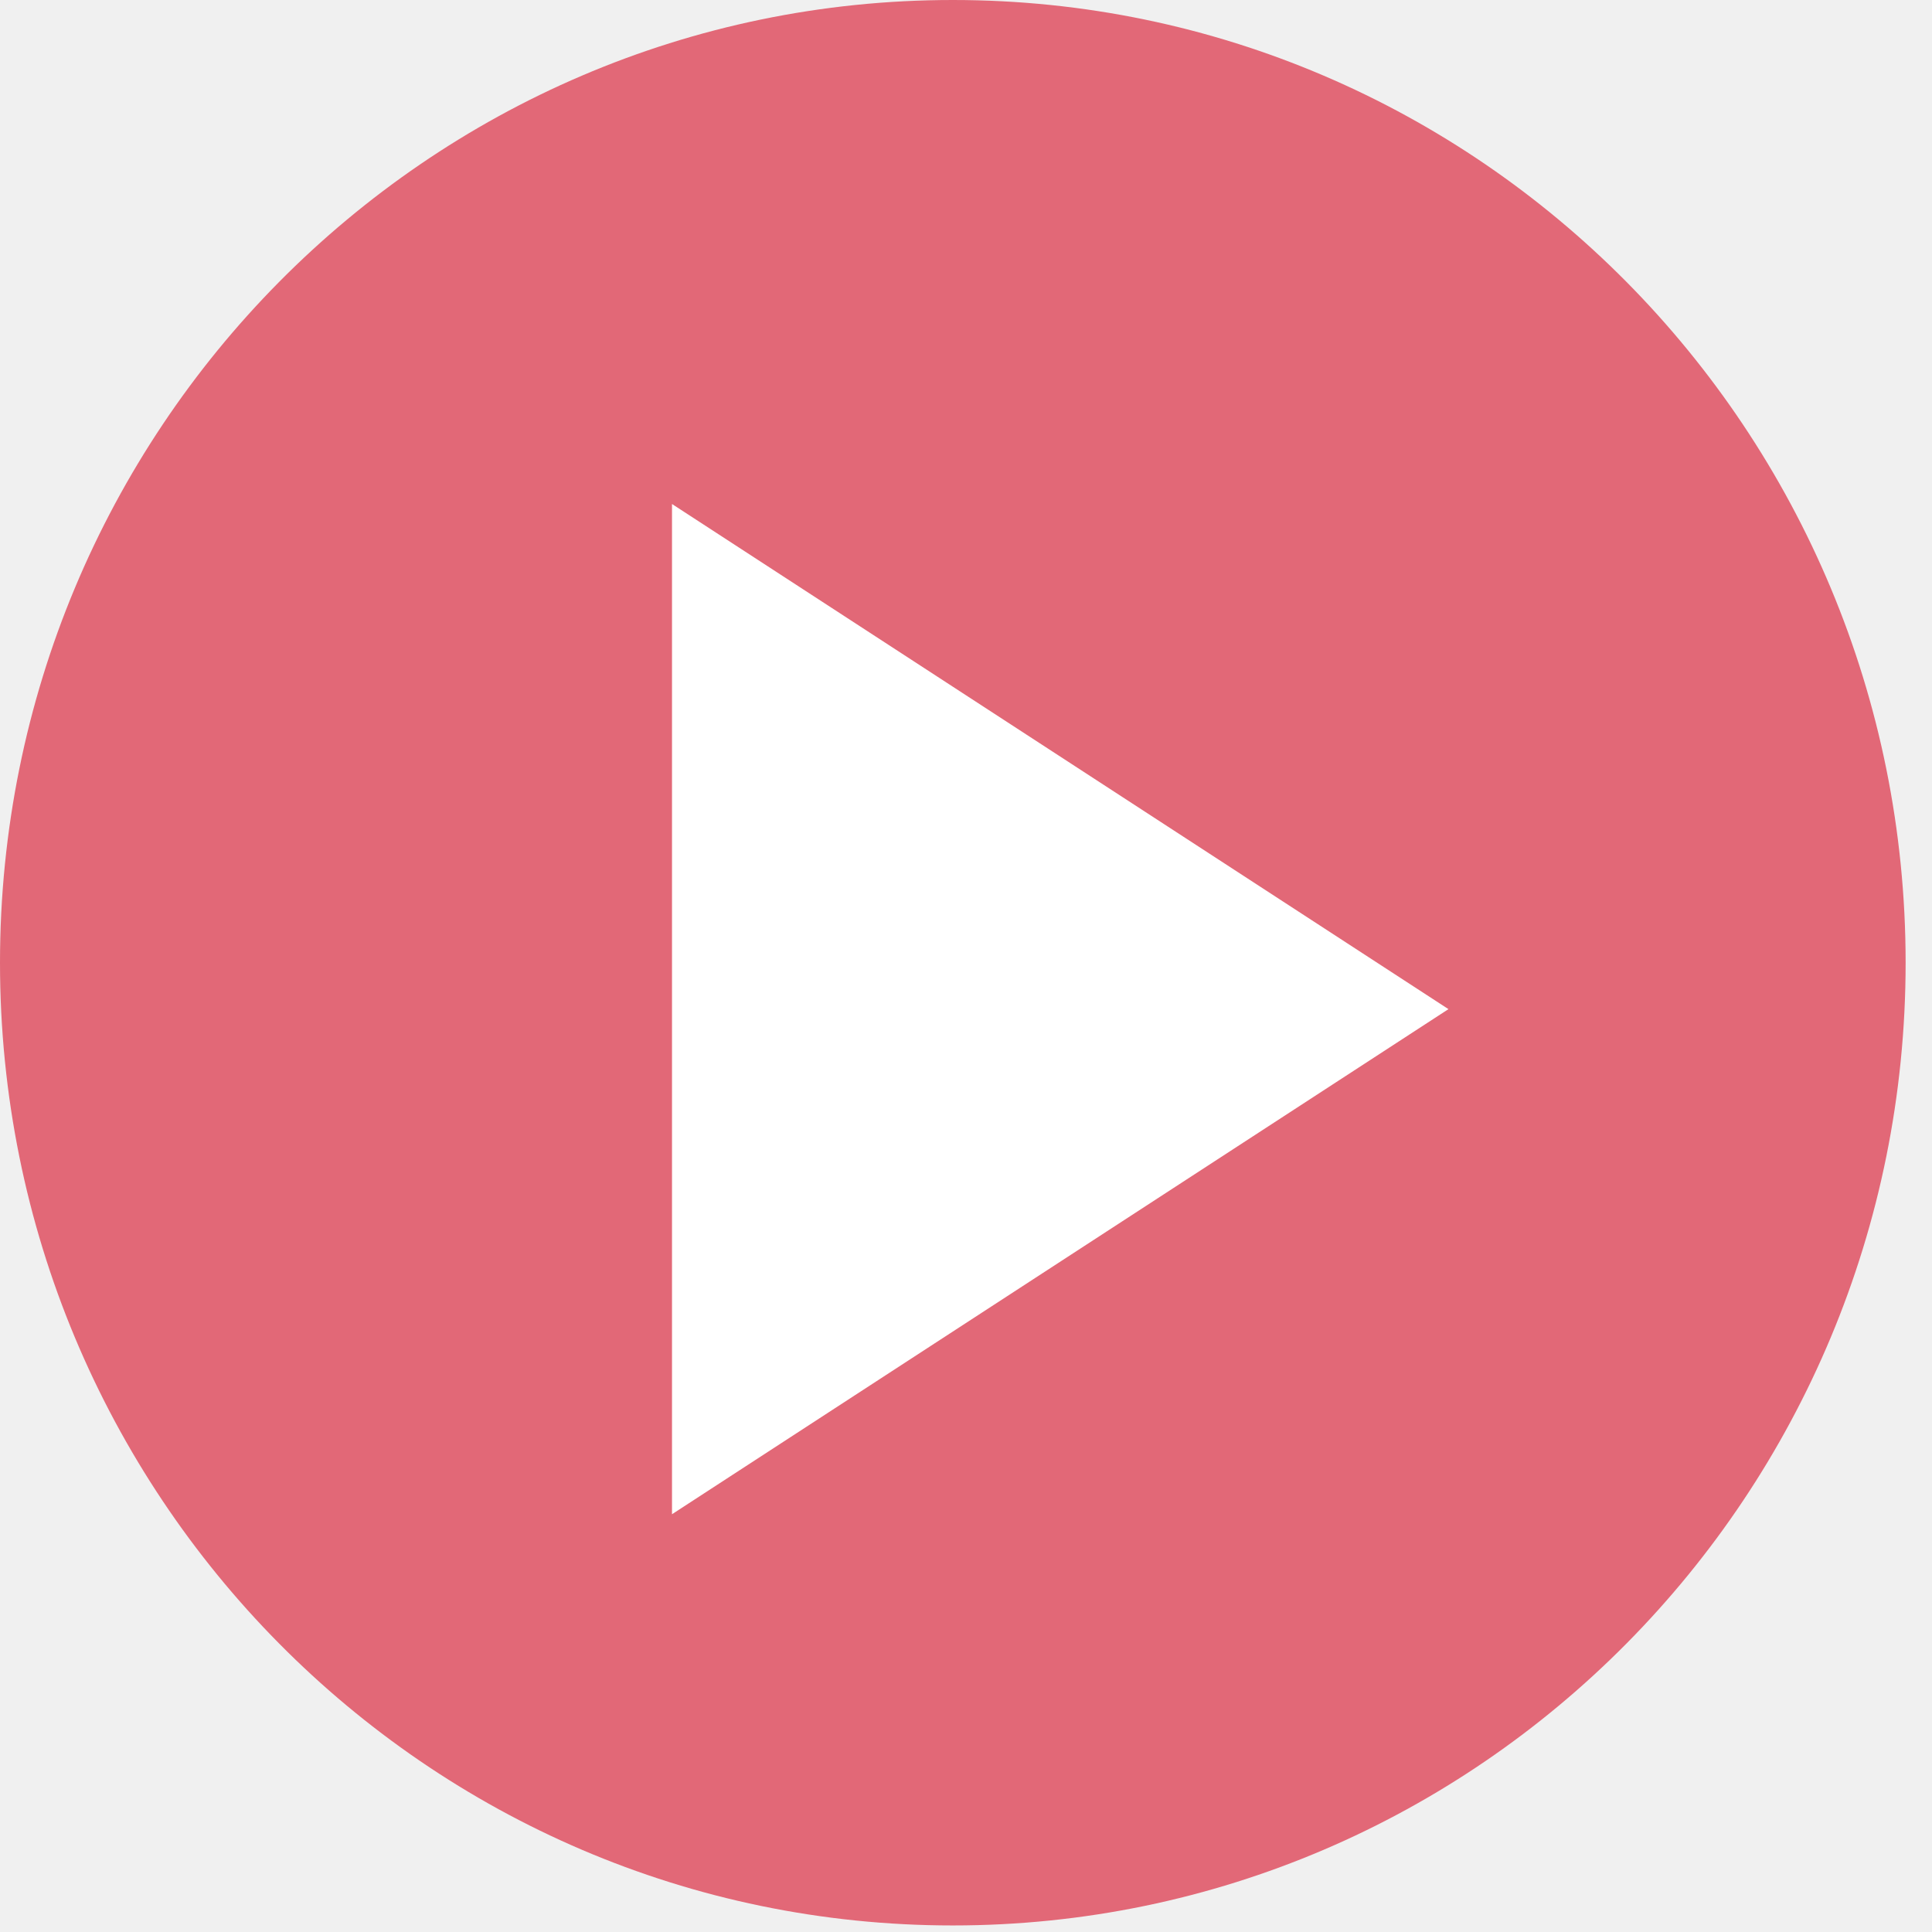
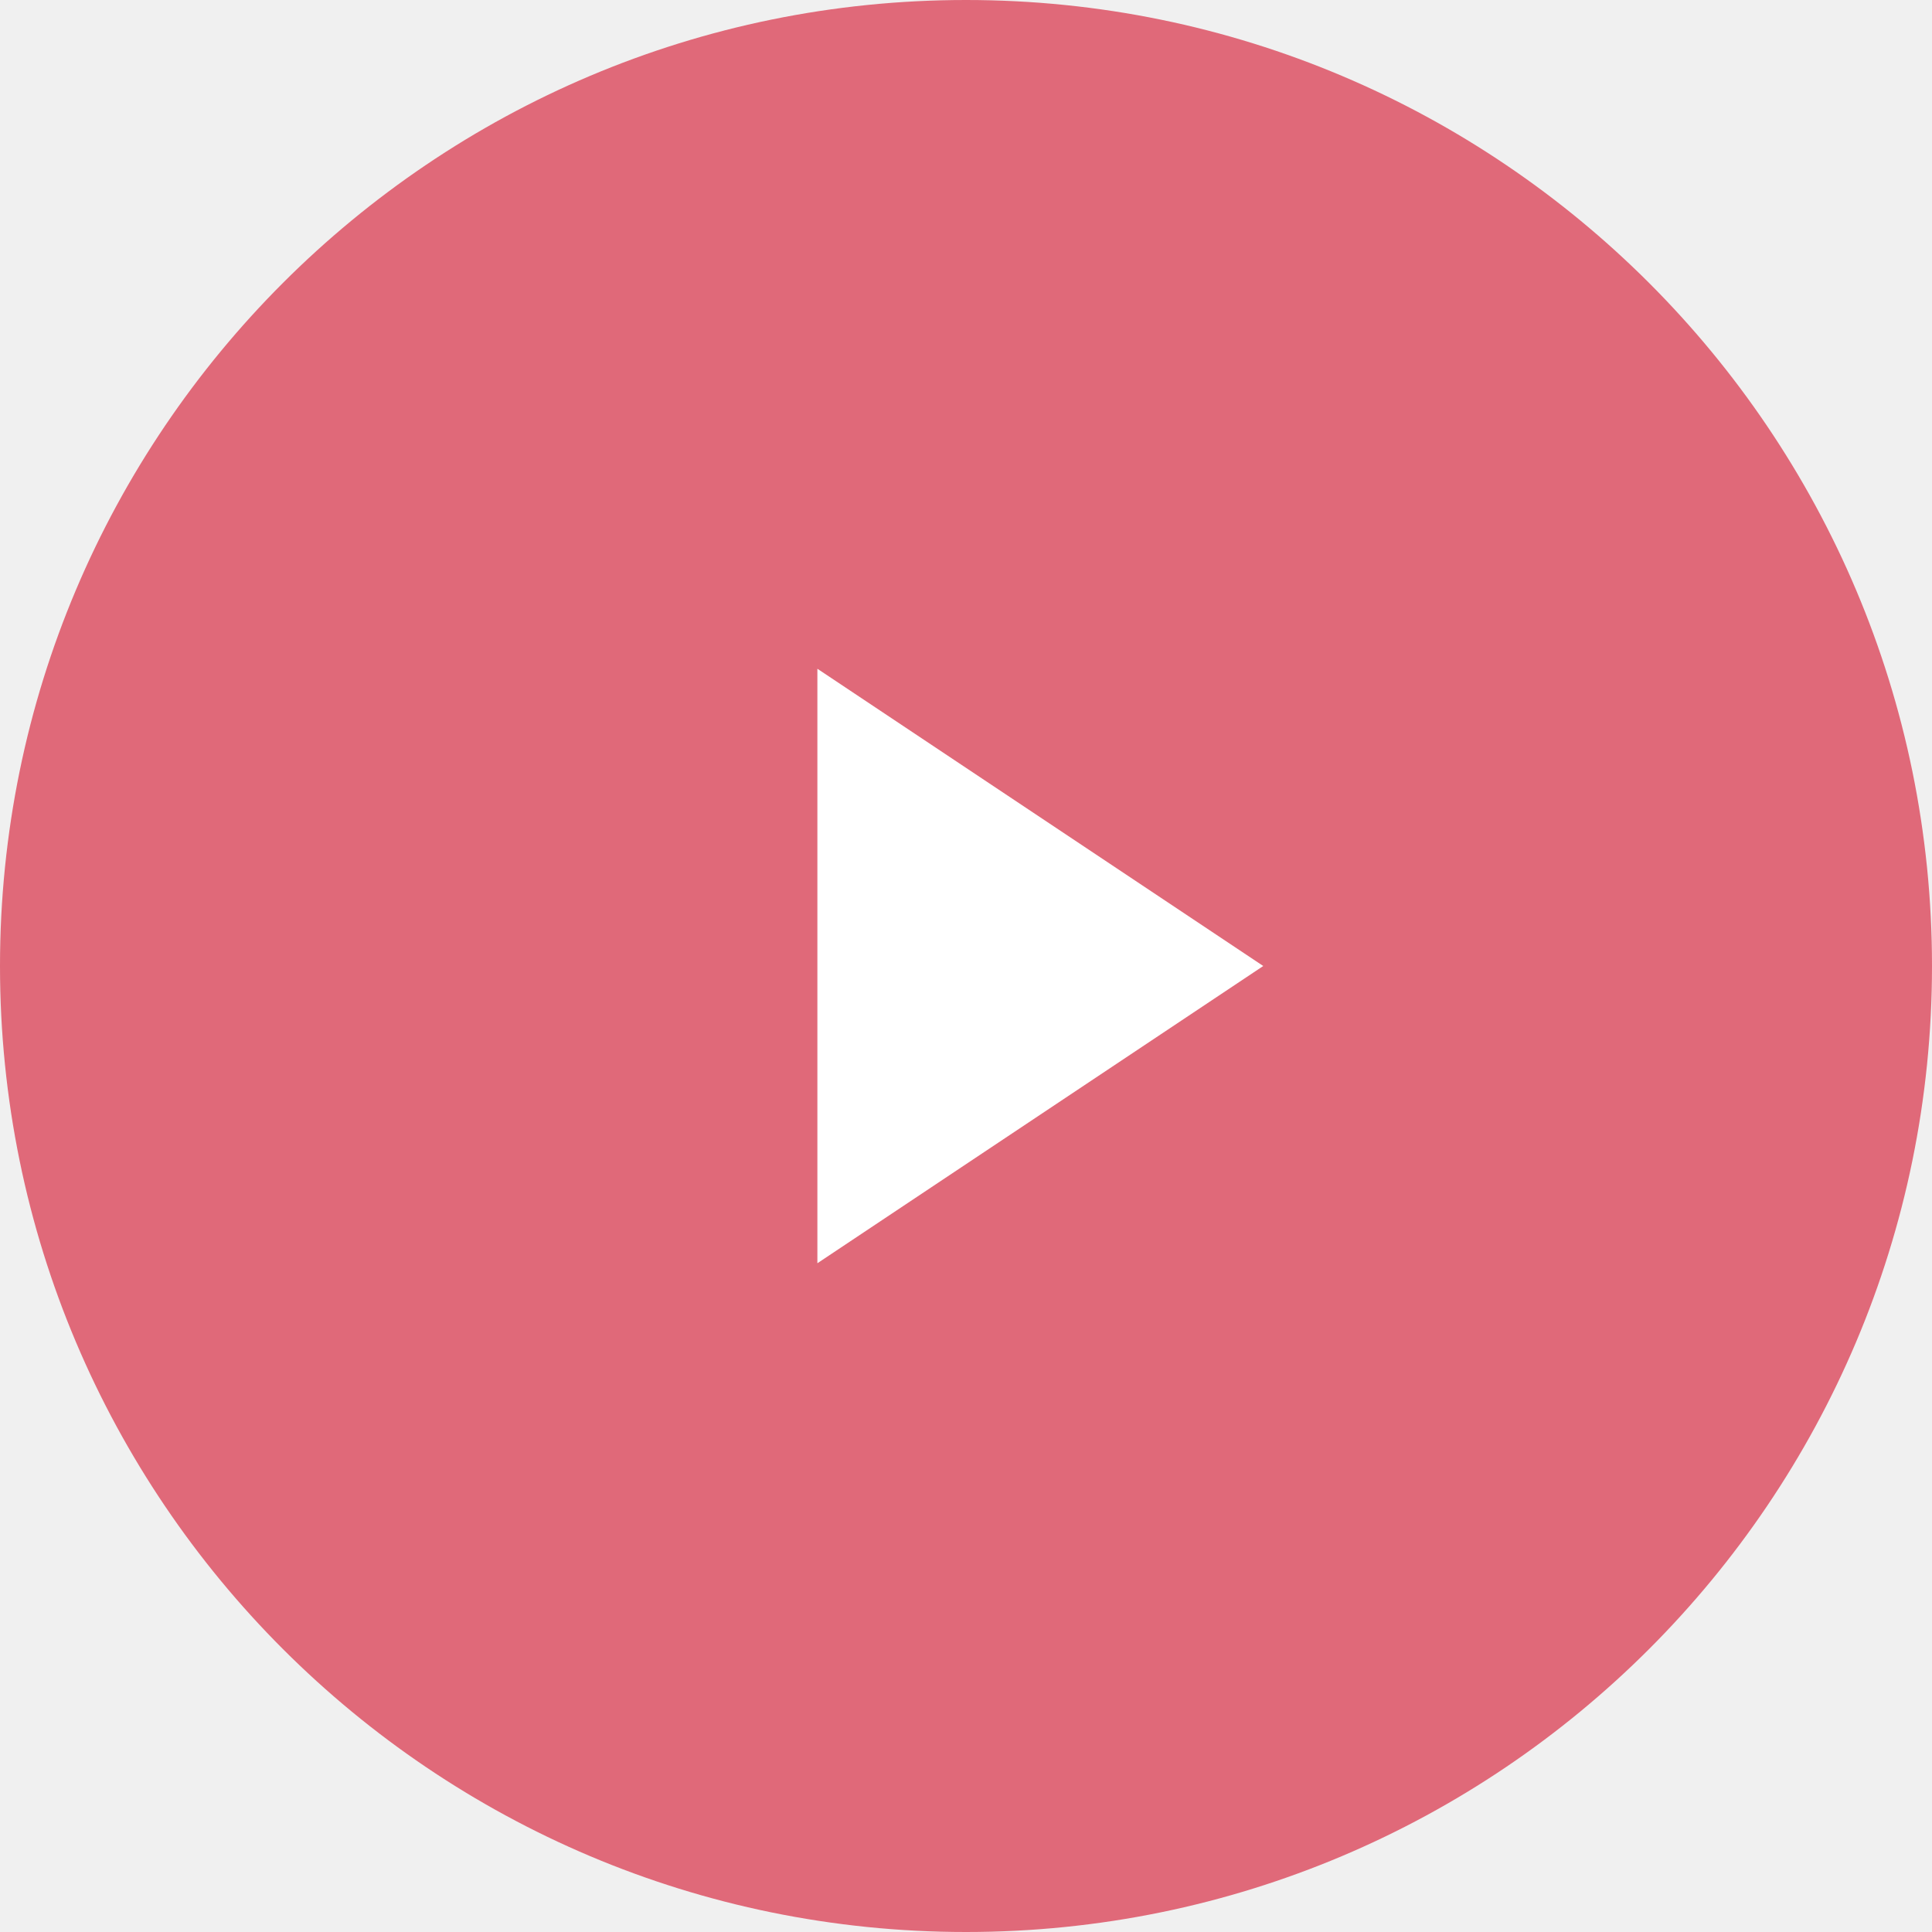
- <svg xmlns="http://www.w3.org/2000/svg" width="46px" height="46px" viewBox="1217 0 46 46" version="1.1">
+ <svg xmlns="http://www.w3.org/2000/svg" width="104px" height="104px" viewBox="0 0 104 104" version="1.1">
  <defs />
-   <g id="play-button" stroke="none" stroke-width="1" fill="none" fill-rule="evenodd" transform="translate(1217, 0)">
-     <ellipse id="Oval" fill="#E26877" cx="22.686" cy="22.922" rx="22.686" ry="22.922" />
-     <polyline id="Triangle" fill="#FFFFFF" points="34.487 24.027 16 36.053 16 12" />
+   <g id="Page-1" stroke="none" stroke-width="1" fill="none" fill-rule="evenodd">
+     <g id="Group-463">
+       <path d="M104,52 C104,80.72 80.719,104 52,104 C23.281,104 0,80.72 0,52 C0,23.28 23.281,0 52,0 C80.719,0 104,23.28 104,52 L104,52 Z" id="Stroke-462" fill="#E06979" />
+       <polygon id="Stroke-460" fill="#FFFFFF" points="68 52 44 36 44 68" />
+     </g>
  </g>
</svg>
